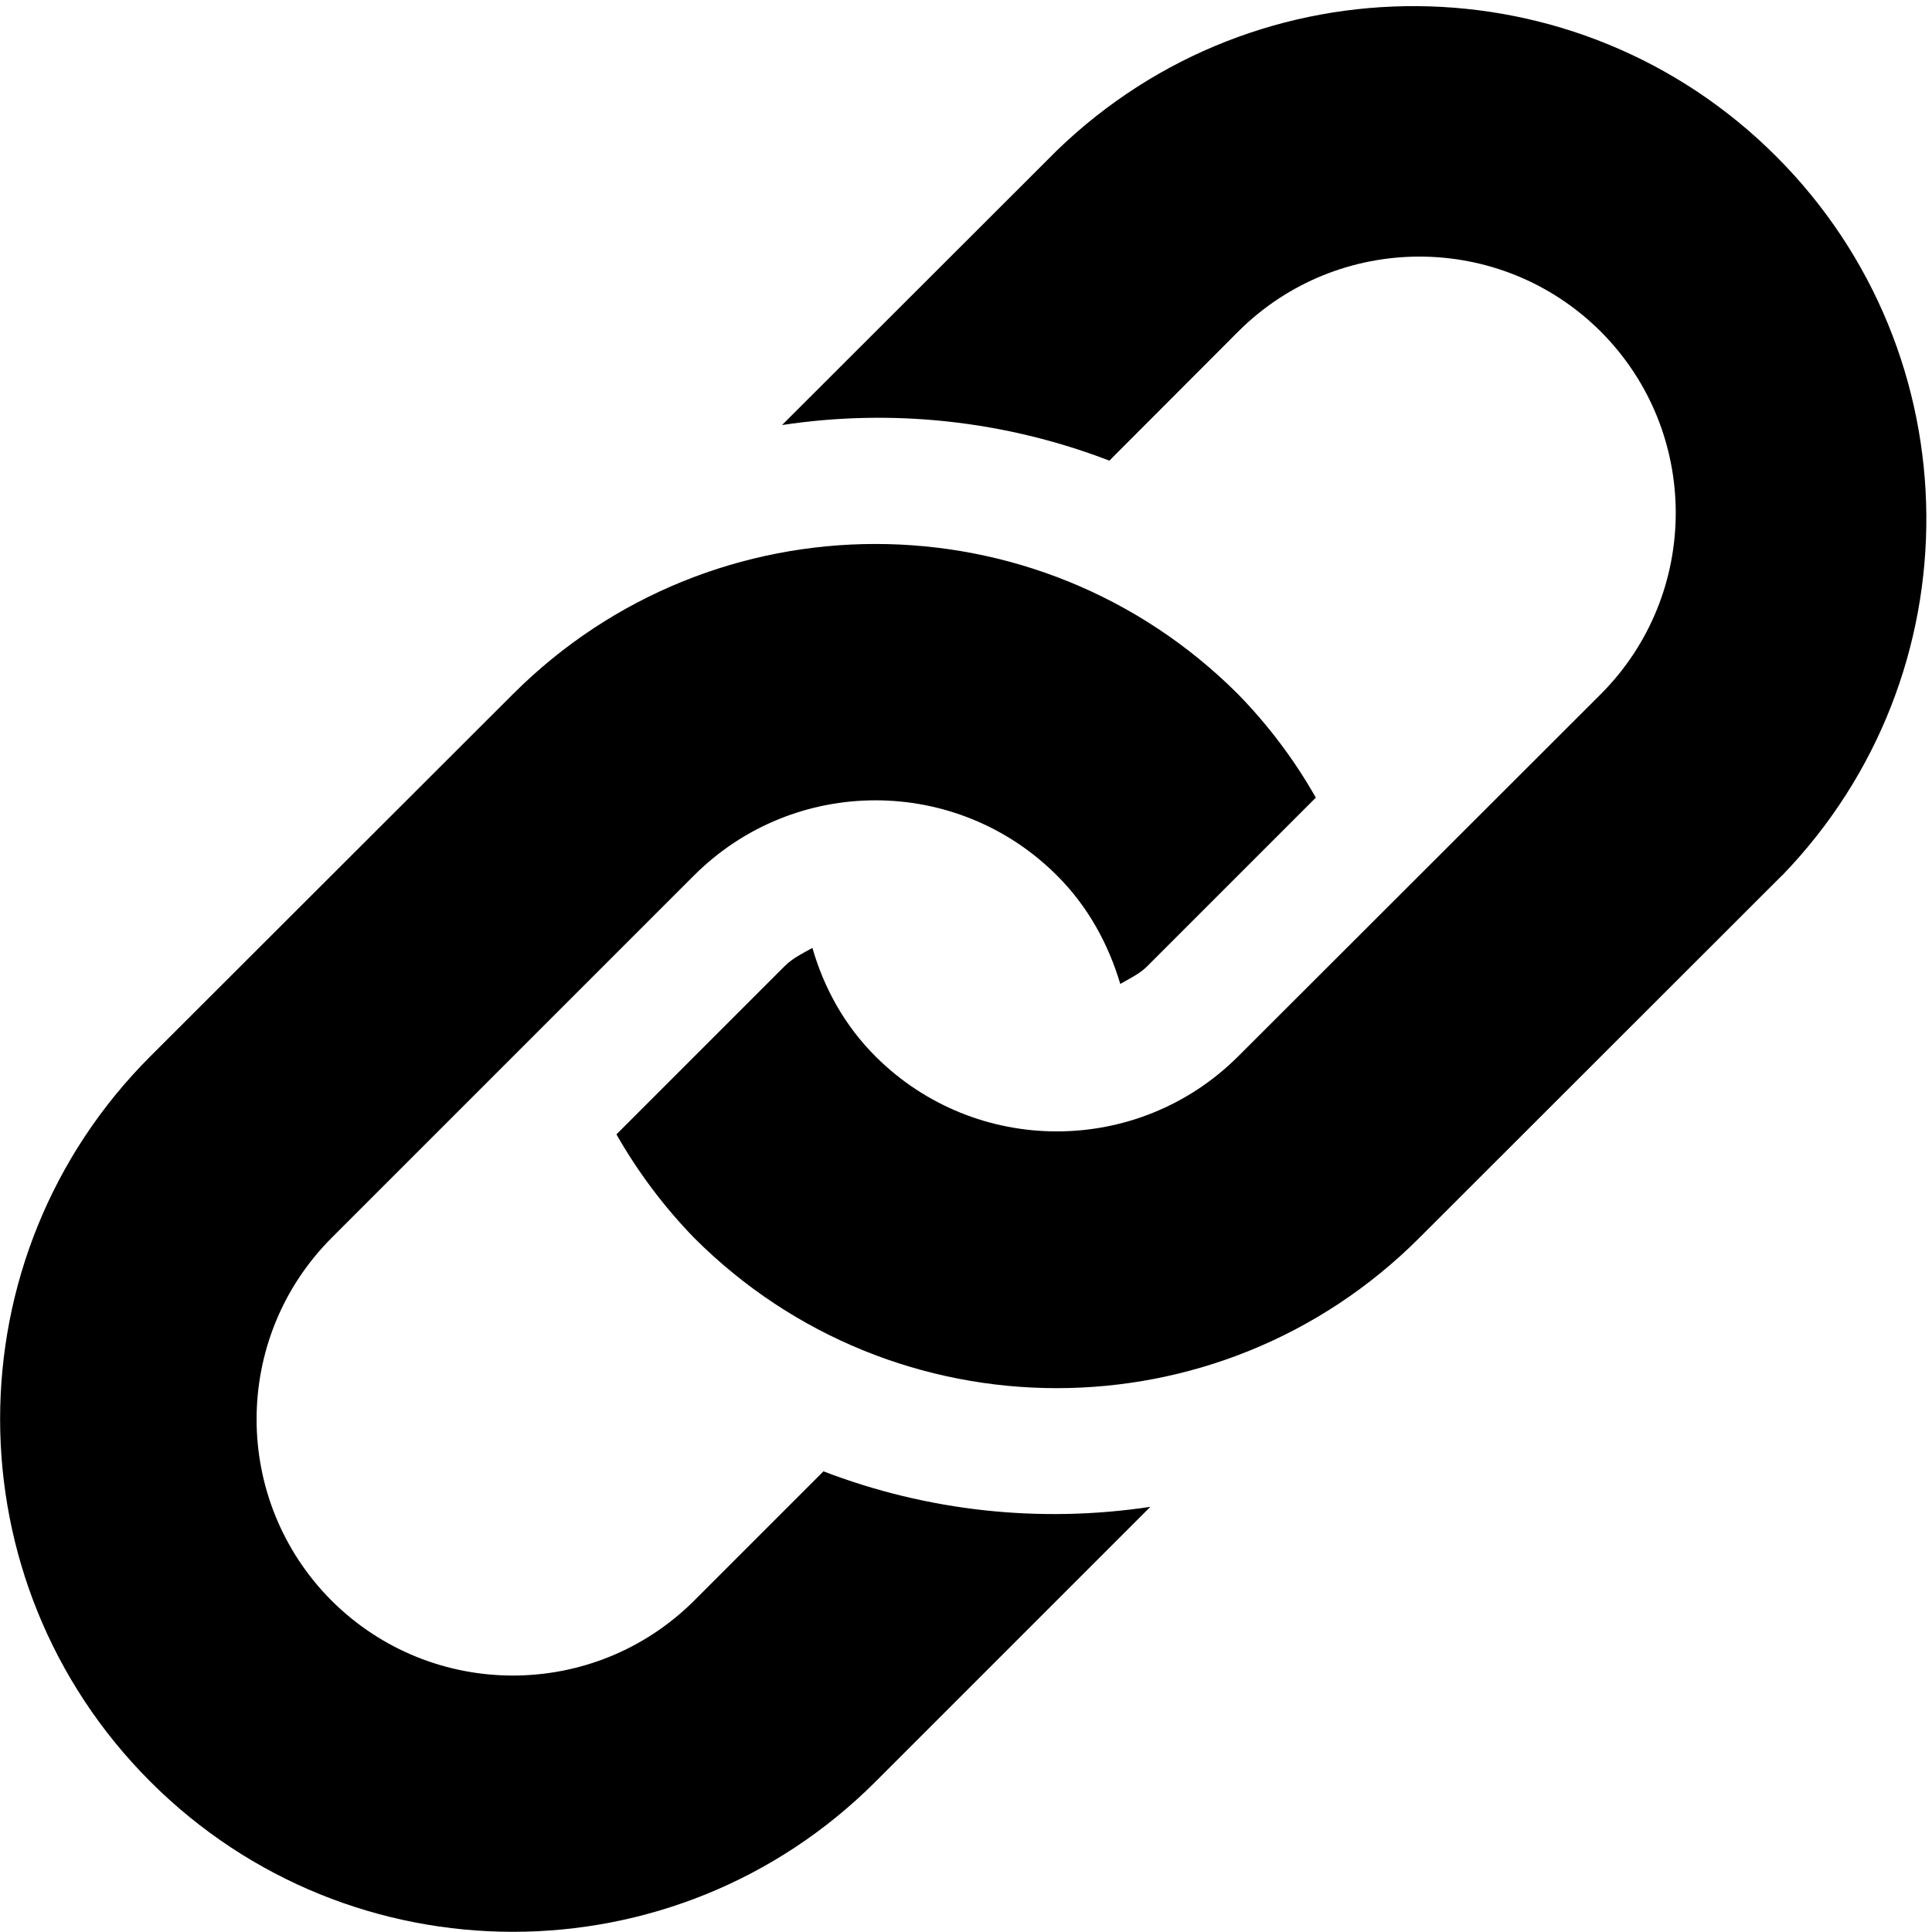
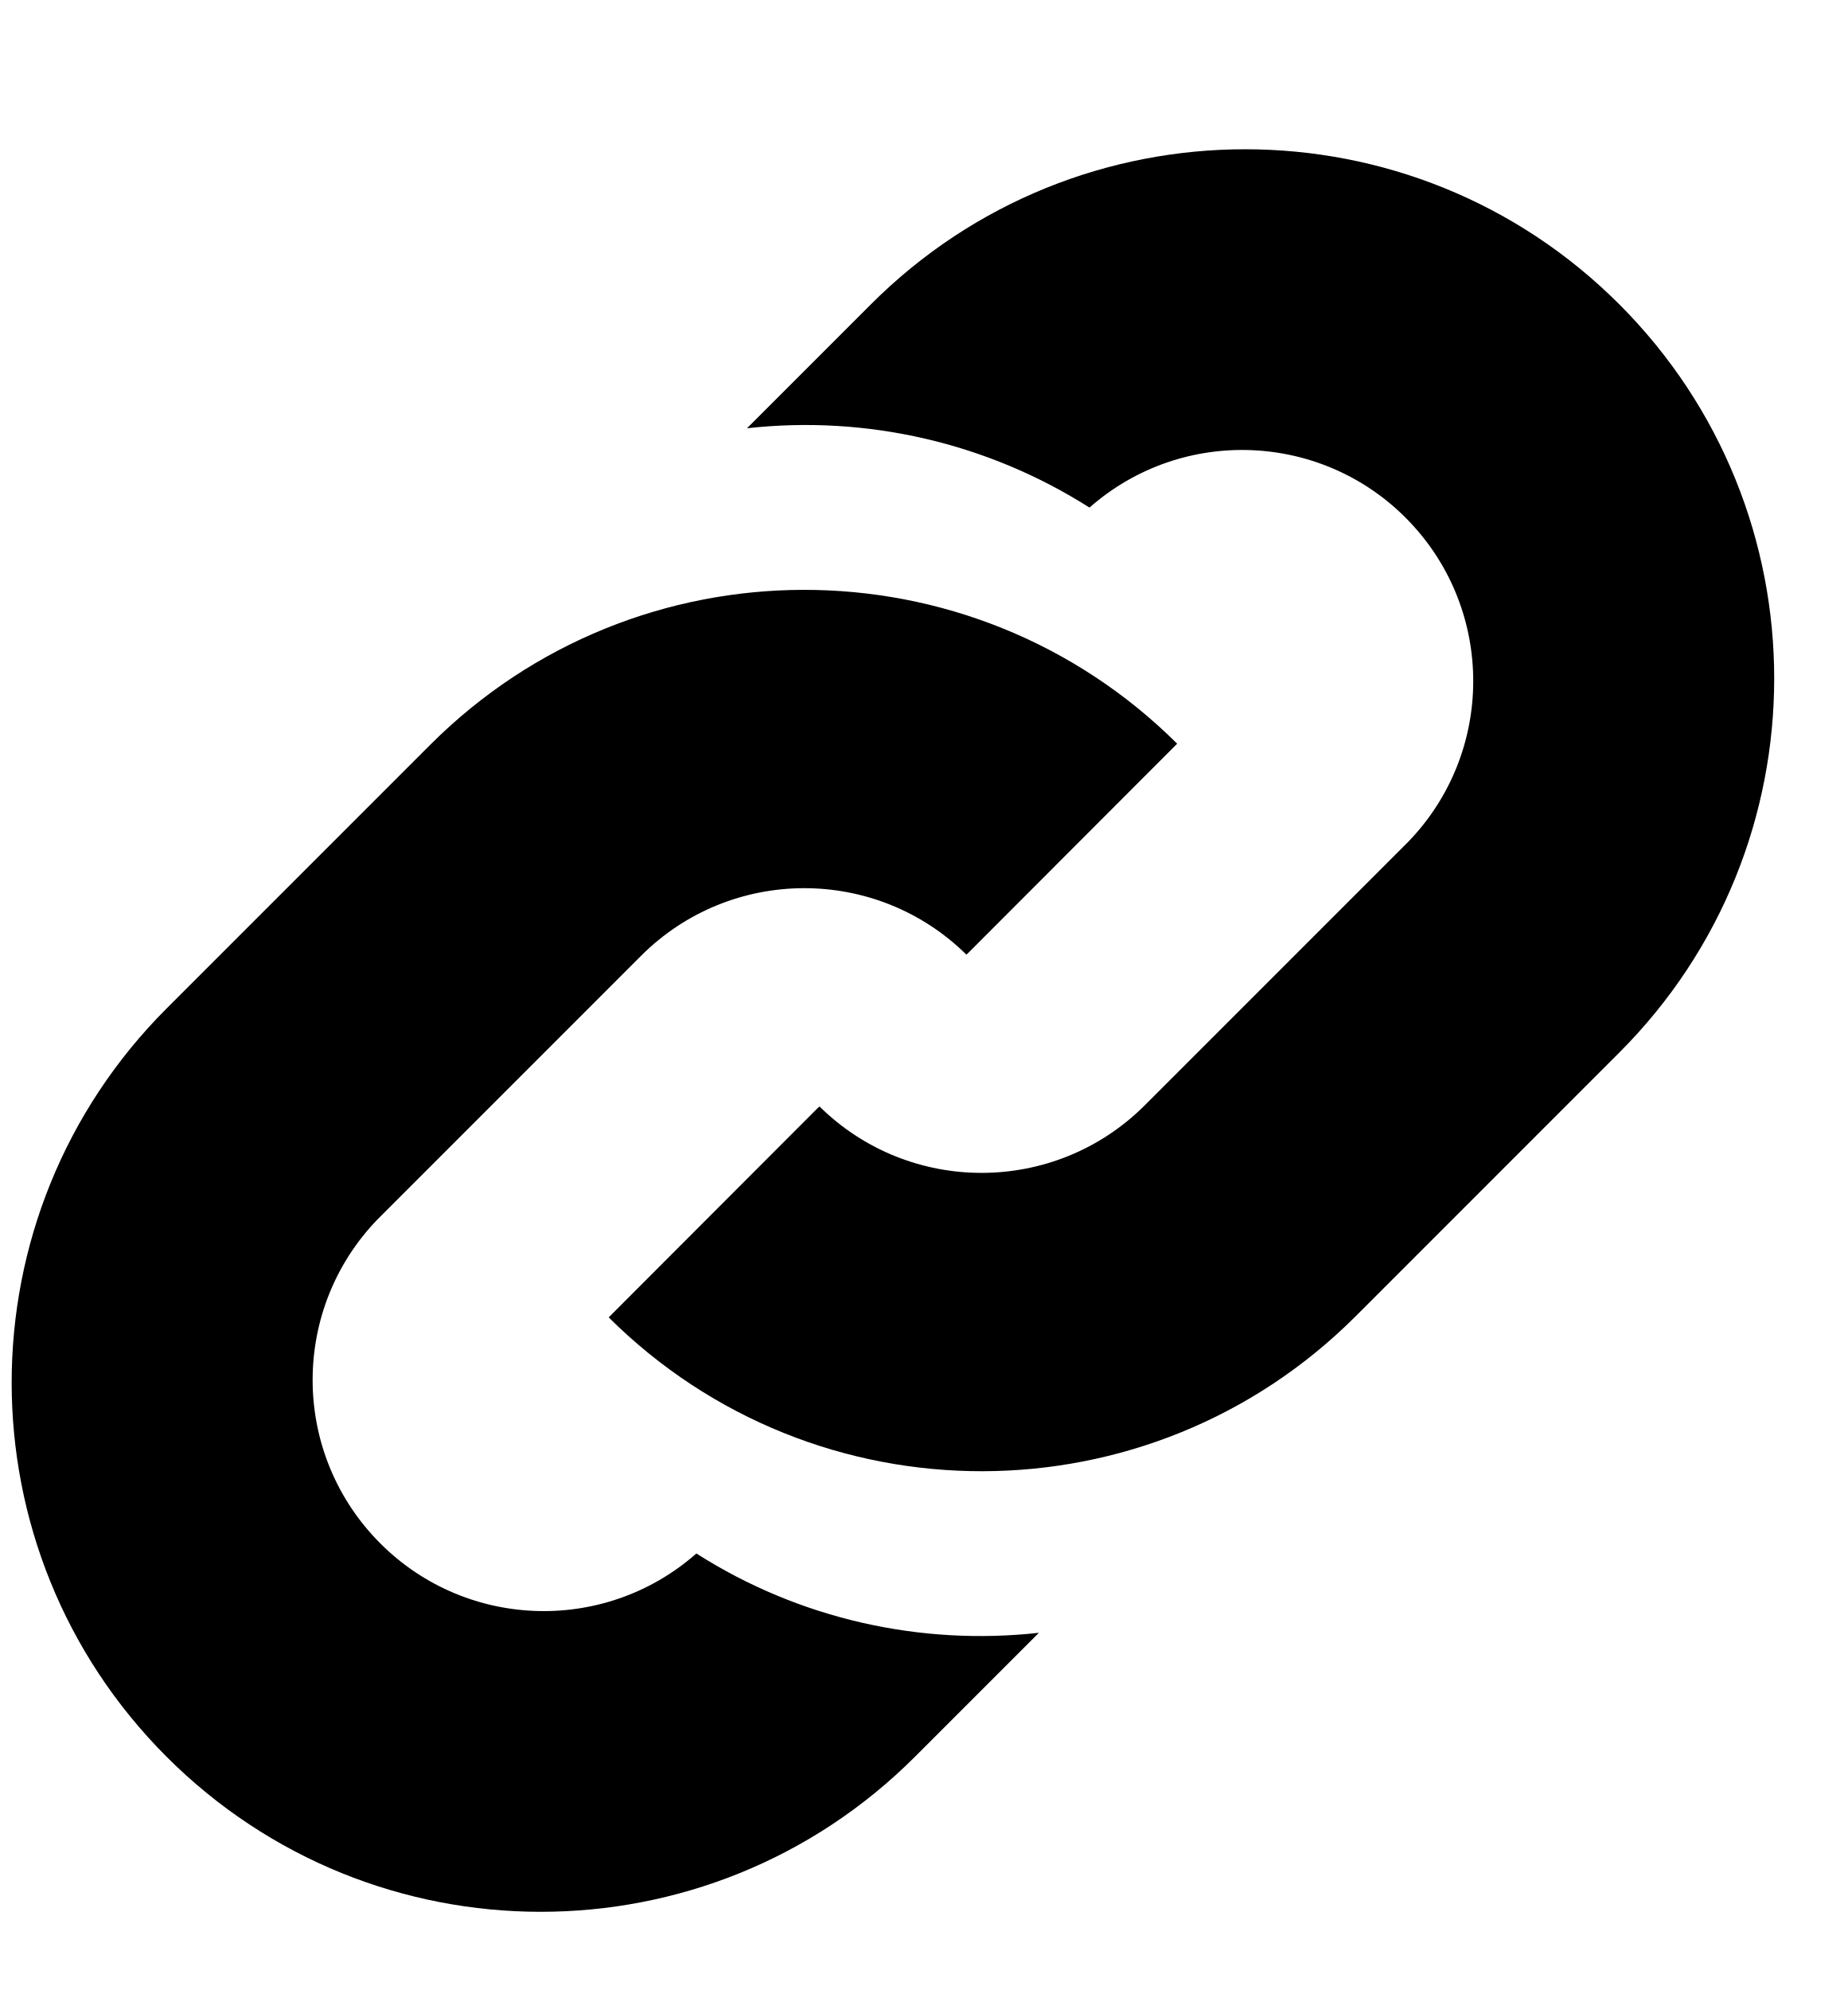
- <svg xmlns="http://www.w3.org/2000/svg" width="14" height="14">
-   <path d="M12.913 6.344L10.285 8.97a3.714 3.714 0 0 1-5.255 0 3.712 3.712 0 0 1-.563-.75L5.687 7c.06-.059.13-.092.2-.131.083.288.231.56.458.787a1.86 1.86 0 0 0 2.626 0L11.6 5.03a1.86 1.86 0 0 0 0-2.627 1.86 1.86 0 0 0-2.628 0l-.933.935a4.662 4.662 0 0 0-2.372-.258l1.992-1.99a3.716 3.716 0 0 1 5.255 5.254zm-6.947 4.319l-.936.936a1.861 1.861 0 0 1-2.627 0 1.861 1.861 0 0 1 0-2.629L5.03 6.343a1.86 1.86 0 0 1 2.628 0c.227.226.374.499.46.787.068-.04.14-.072.197-.13l1.22-1.22a3.651 3.651 0 0 0-.564-.75 3.715 3.715 0 0 0-5.254 0L1.089 7.655a3.716 3.716 0 0 0 5.256 5.255l1.991-1.991c-.8.121-1.617.032-2.371-.258z" />
+ <svg xmlns="http://www.w3.org/2000/svg" width="13" height="14">
+   <path d="M8.567 13.629c.728.464 1.581.65 2.41.558l-.873.873A3.722 3.722 0 1 1 4.84 9.794L6.694 7.94a3.722 3.722 0 0 1 5.256-.008L10.484 9.4a5.209 5.209 0 0 1-.017.016 1.625 1.625 0 0 0-2.29.009l-1.854 1.854a1.626 1.626 0 0 0 2.244 2.35zm2.766-7.358a3.722 3.722 0 0 0-2.41-.558l.873-.873a3.722 3.722 0 1 1 5.264 5.266l-1.854 1.854a3.722 3.722 0 0 1-5.256.008L9.416 10.5a5.2 5.2 0 0 1 .017-.016 1.625 1.625 0 0 0 2.29-.009l1.854-1.854a1.626 1.626 0 0 0-2.244-2.35z" transform="translate(-3.667 -2.7)" />
</svg>
